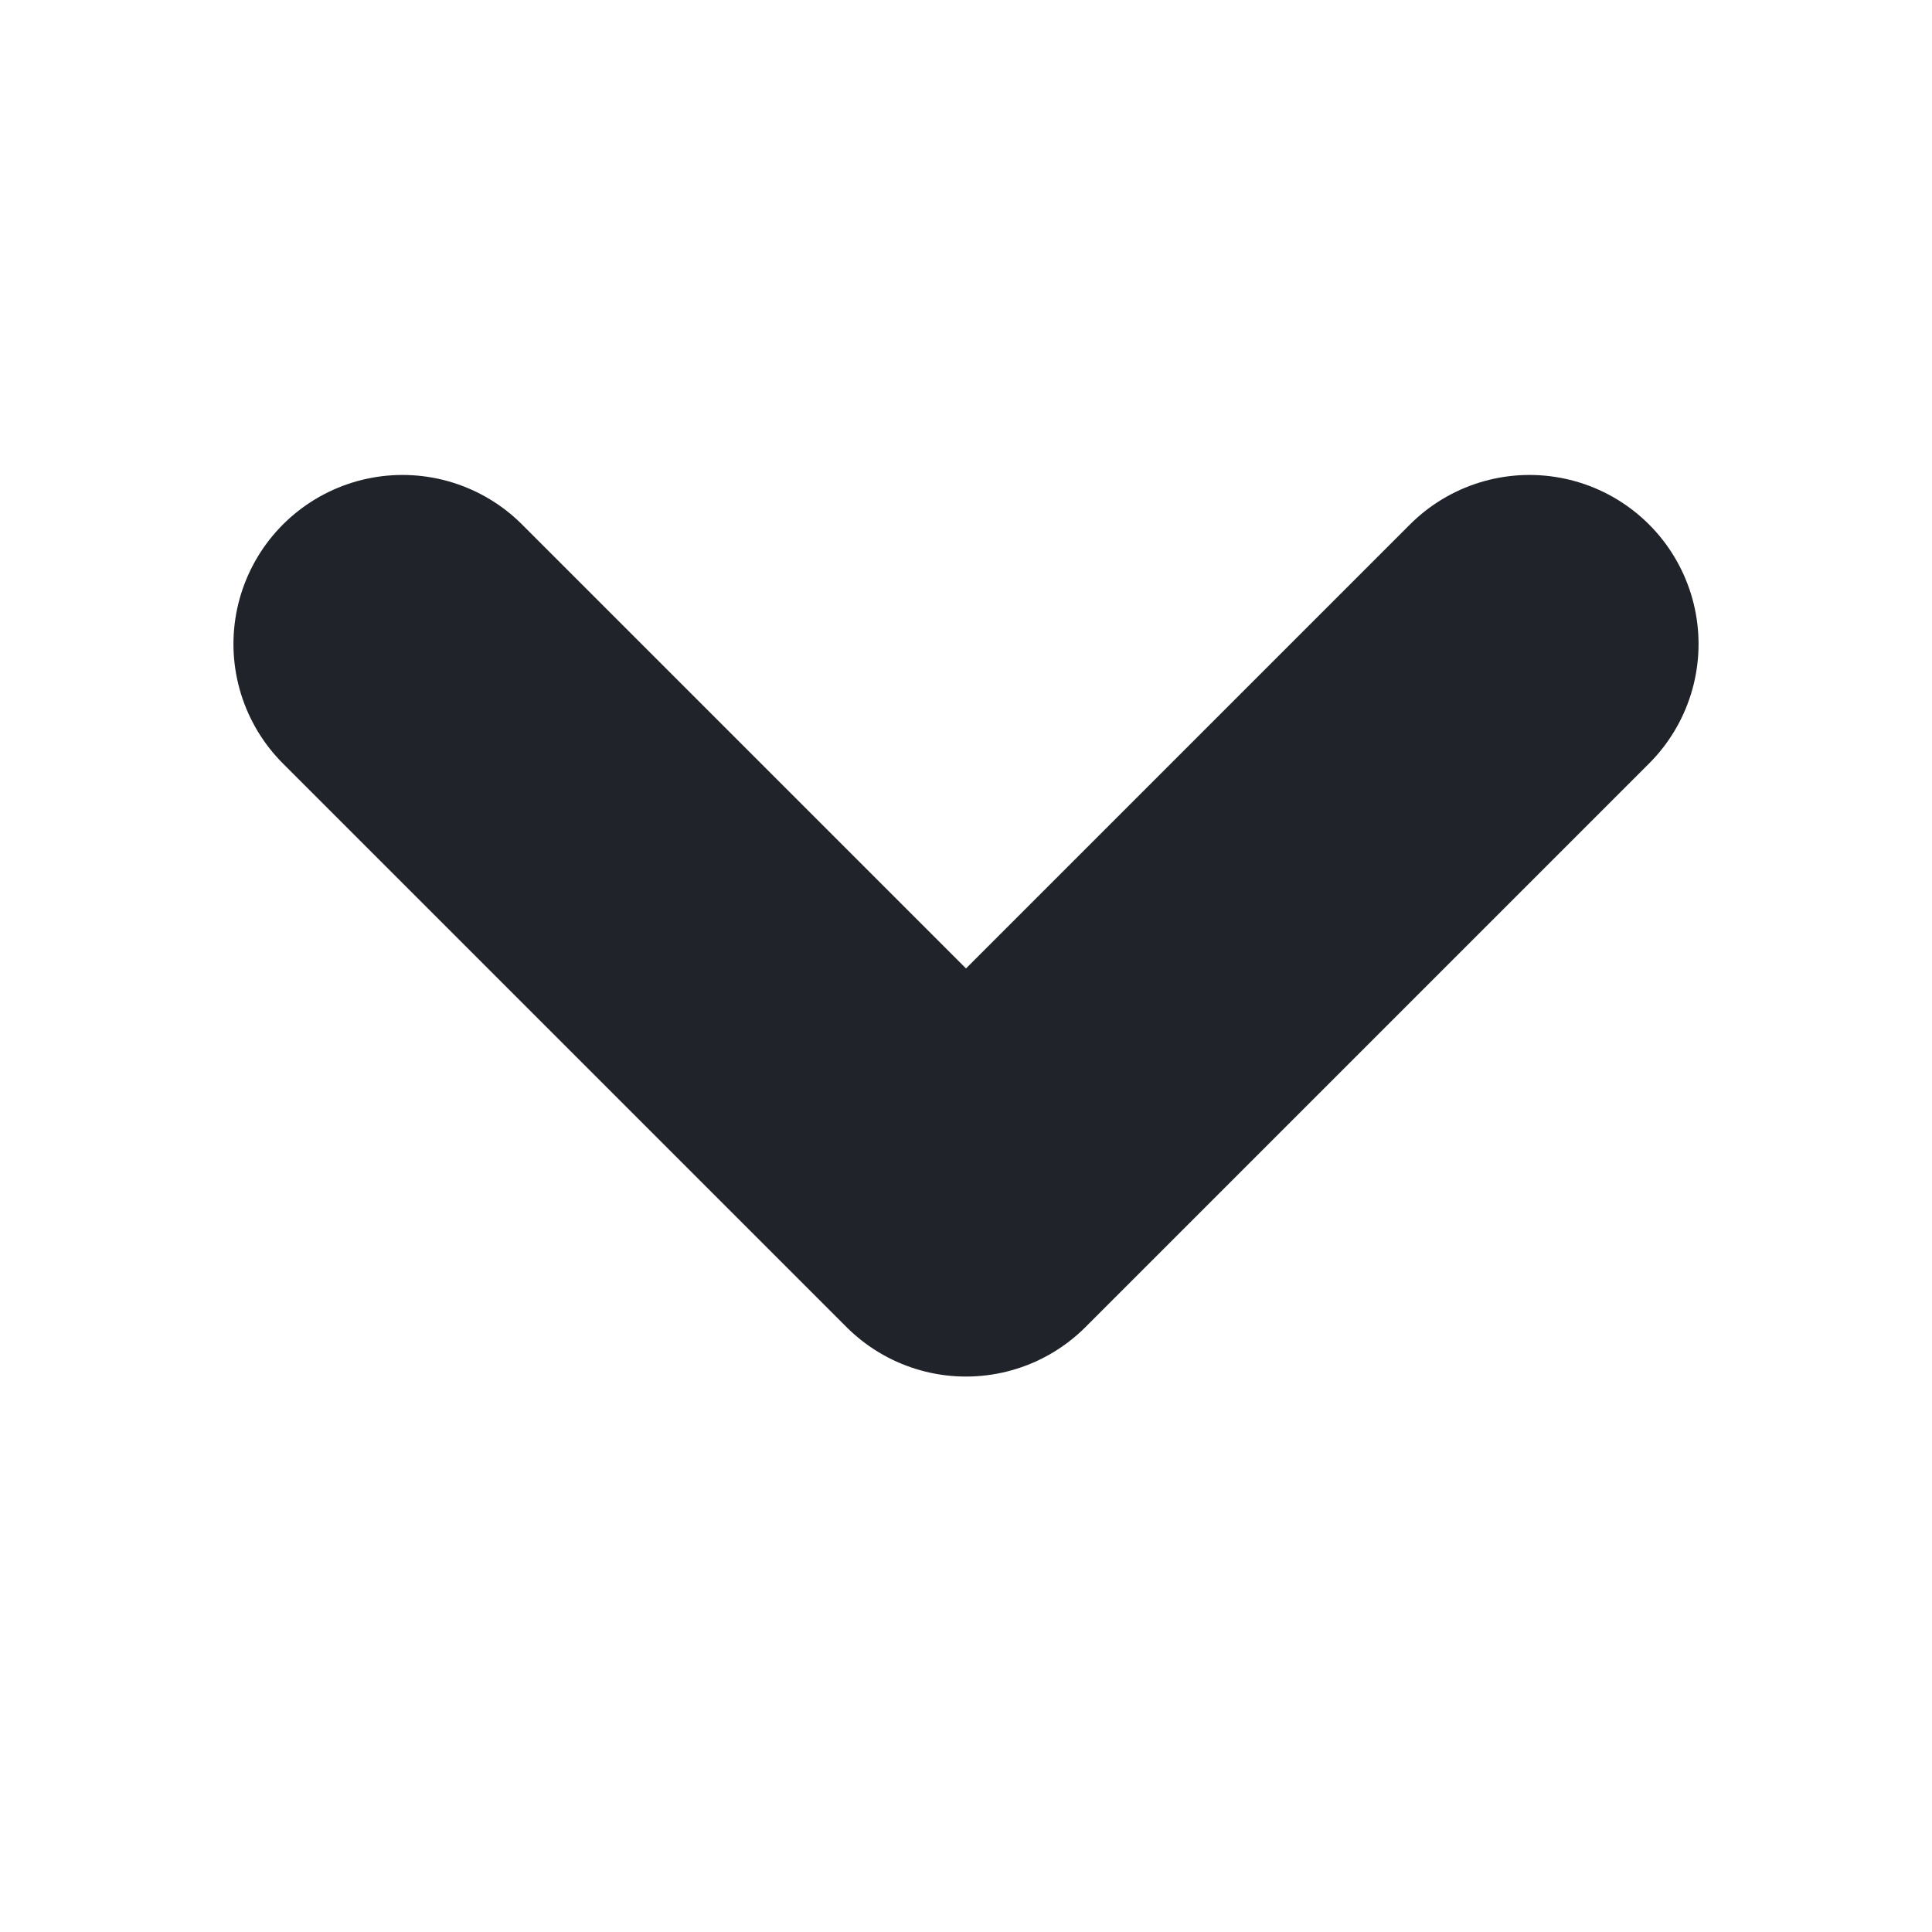
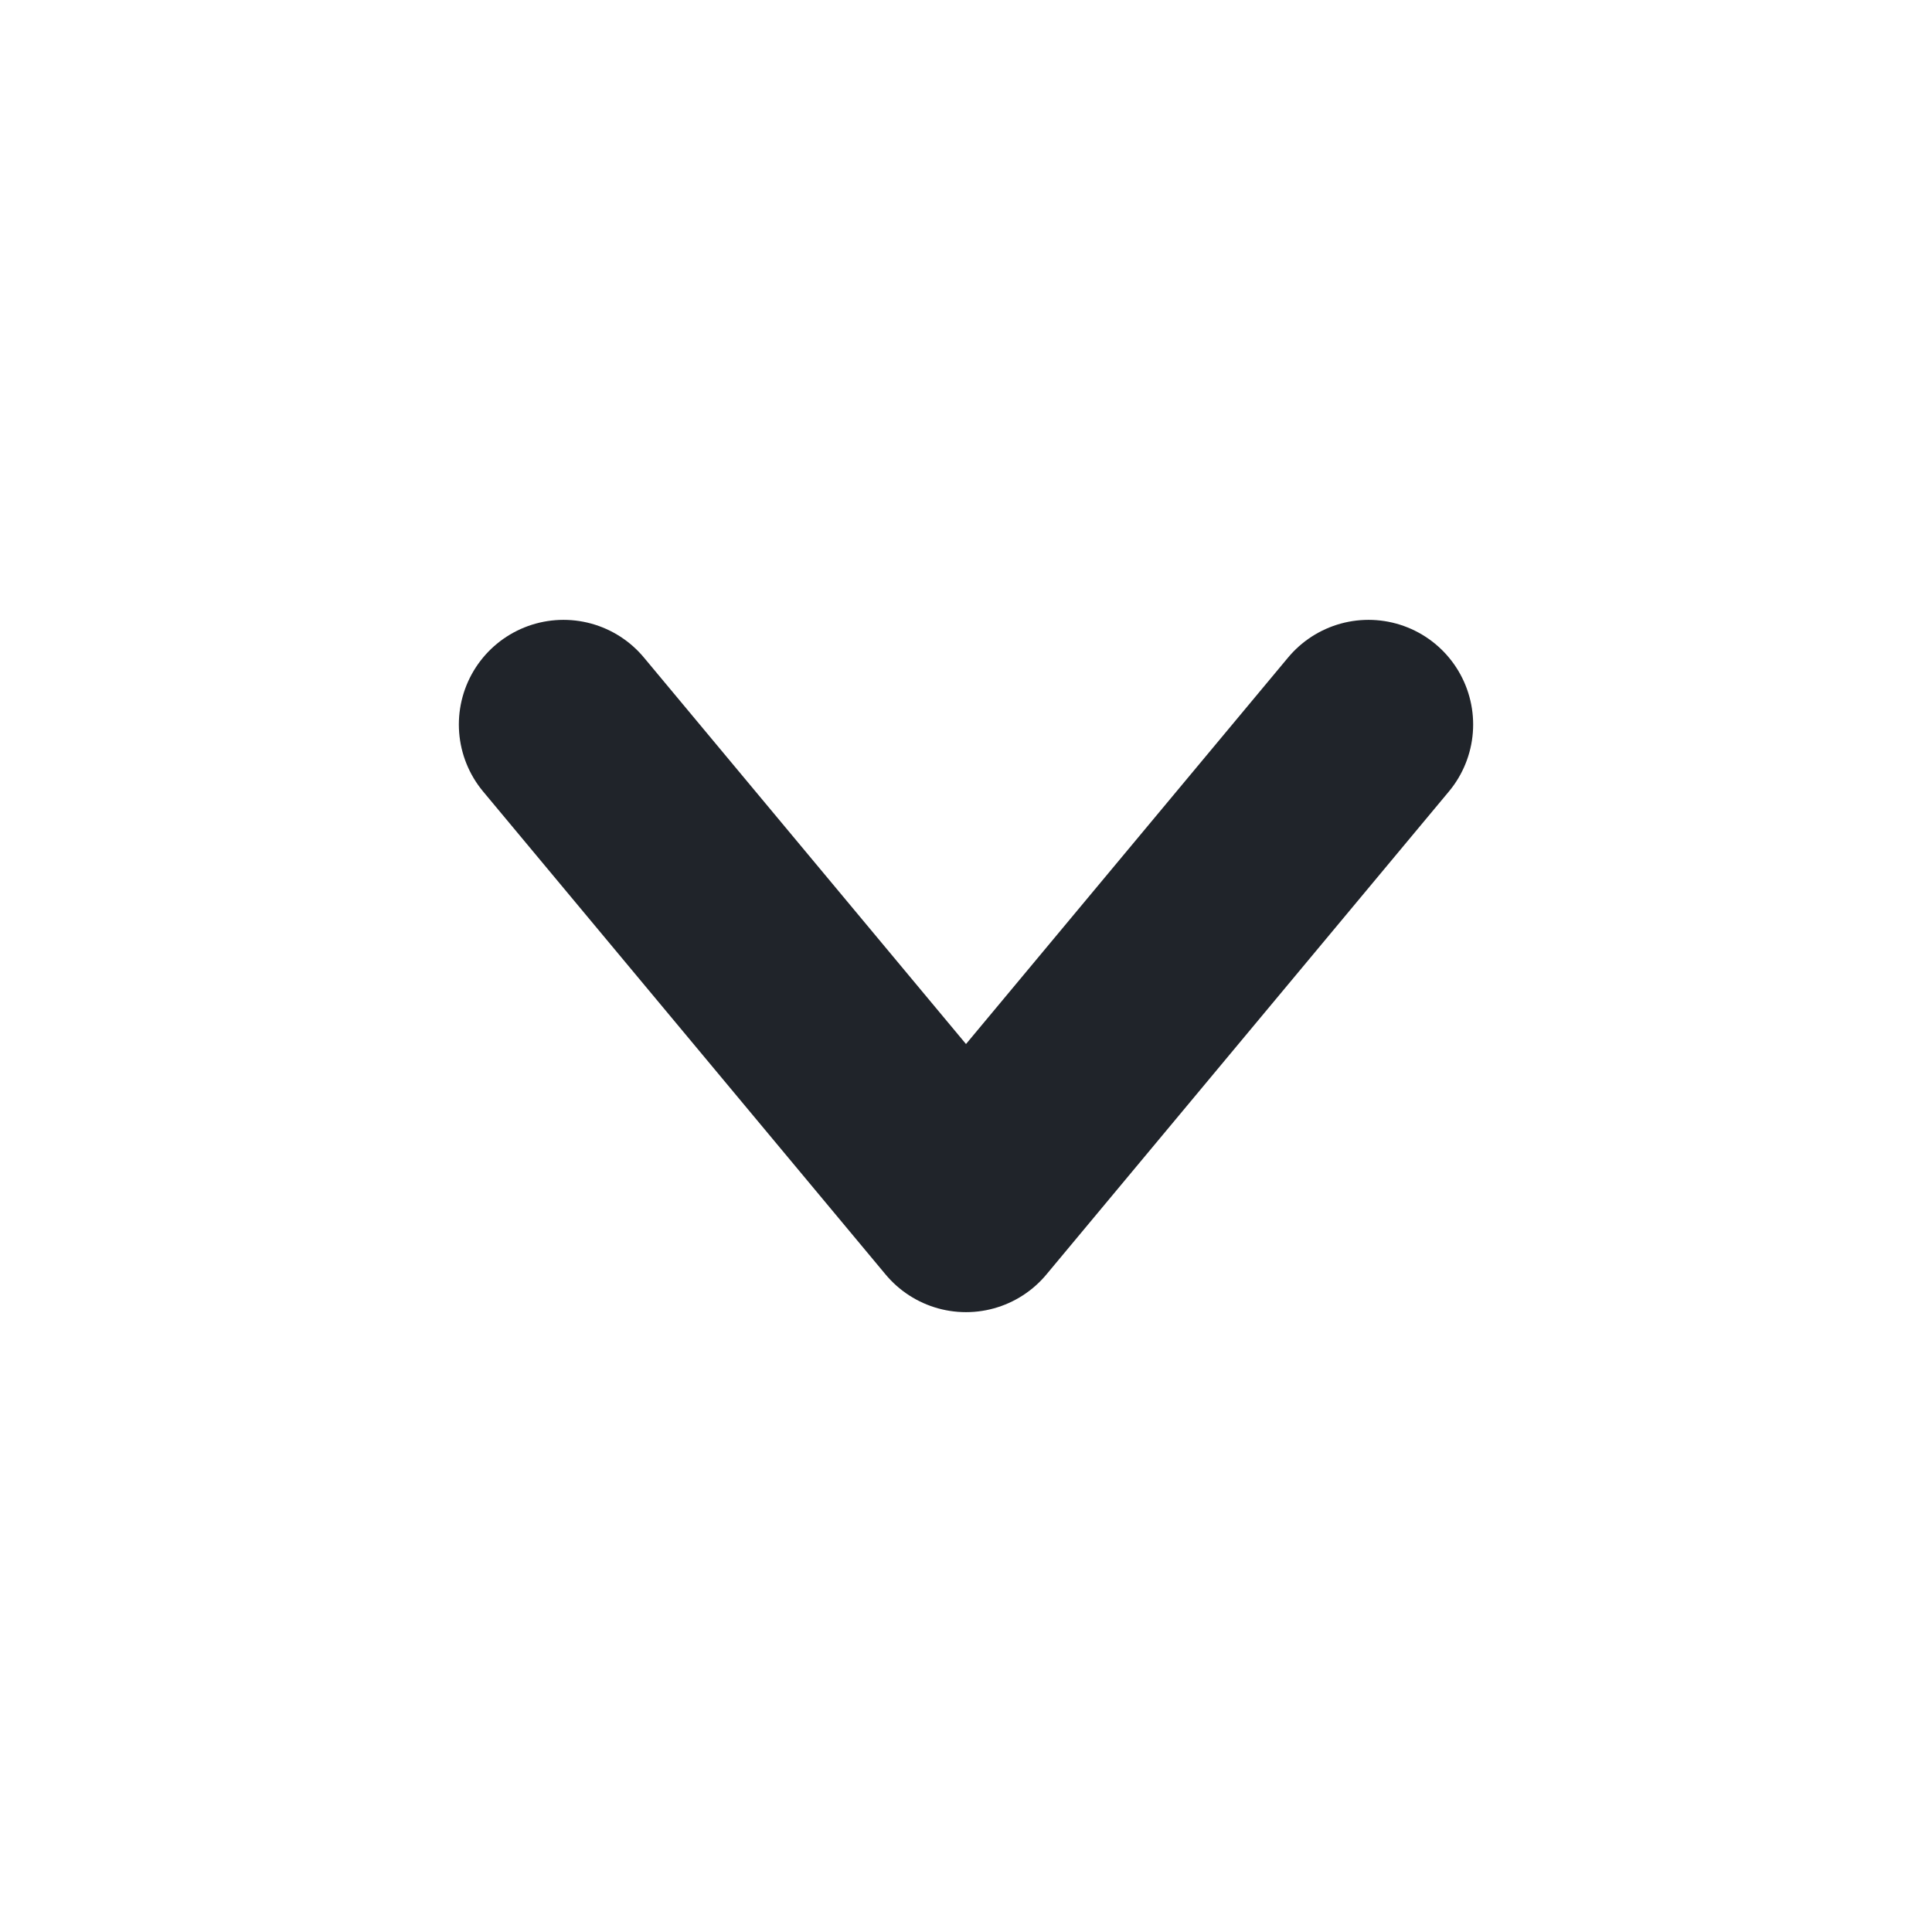
- <svg xmlns="http://www.w3.org/2000/svg" width="12" height="12" viewBox="0 0 12 12">
-   <path d="m2.5 4 3.5 3.5L9.5 4" fill="none" stroke="#20242a" stroke-width="2.1" stroke-linecap="round" stroke-linejoin="round" />
+ <svg xmlns="http://www.w3.org/2000/svg" width="6" height="6" viewBox="0 0 12 12">
+   <path d="m3.5 4.5 2.5 3 2.5-3" fill="none" stroke="#20242a" stroke-width="1.3" stroke-linecap="round" stroke-linejoin="round" />
</svg>
